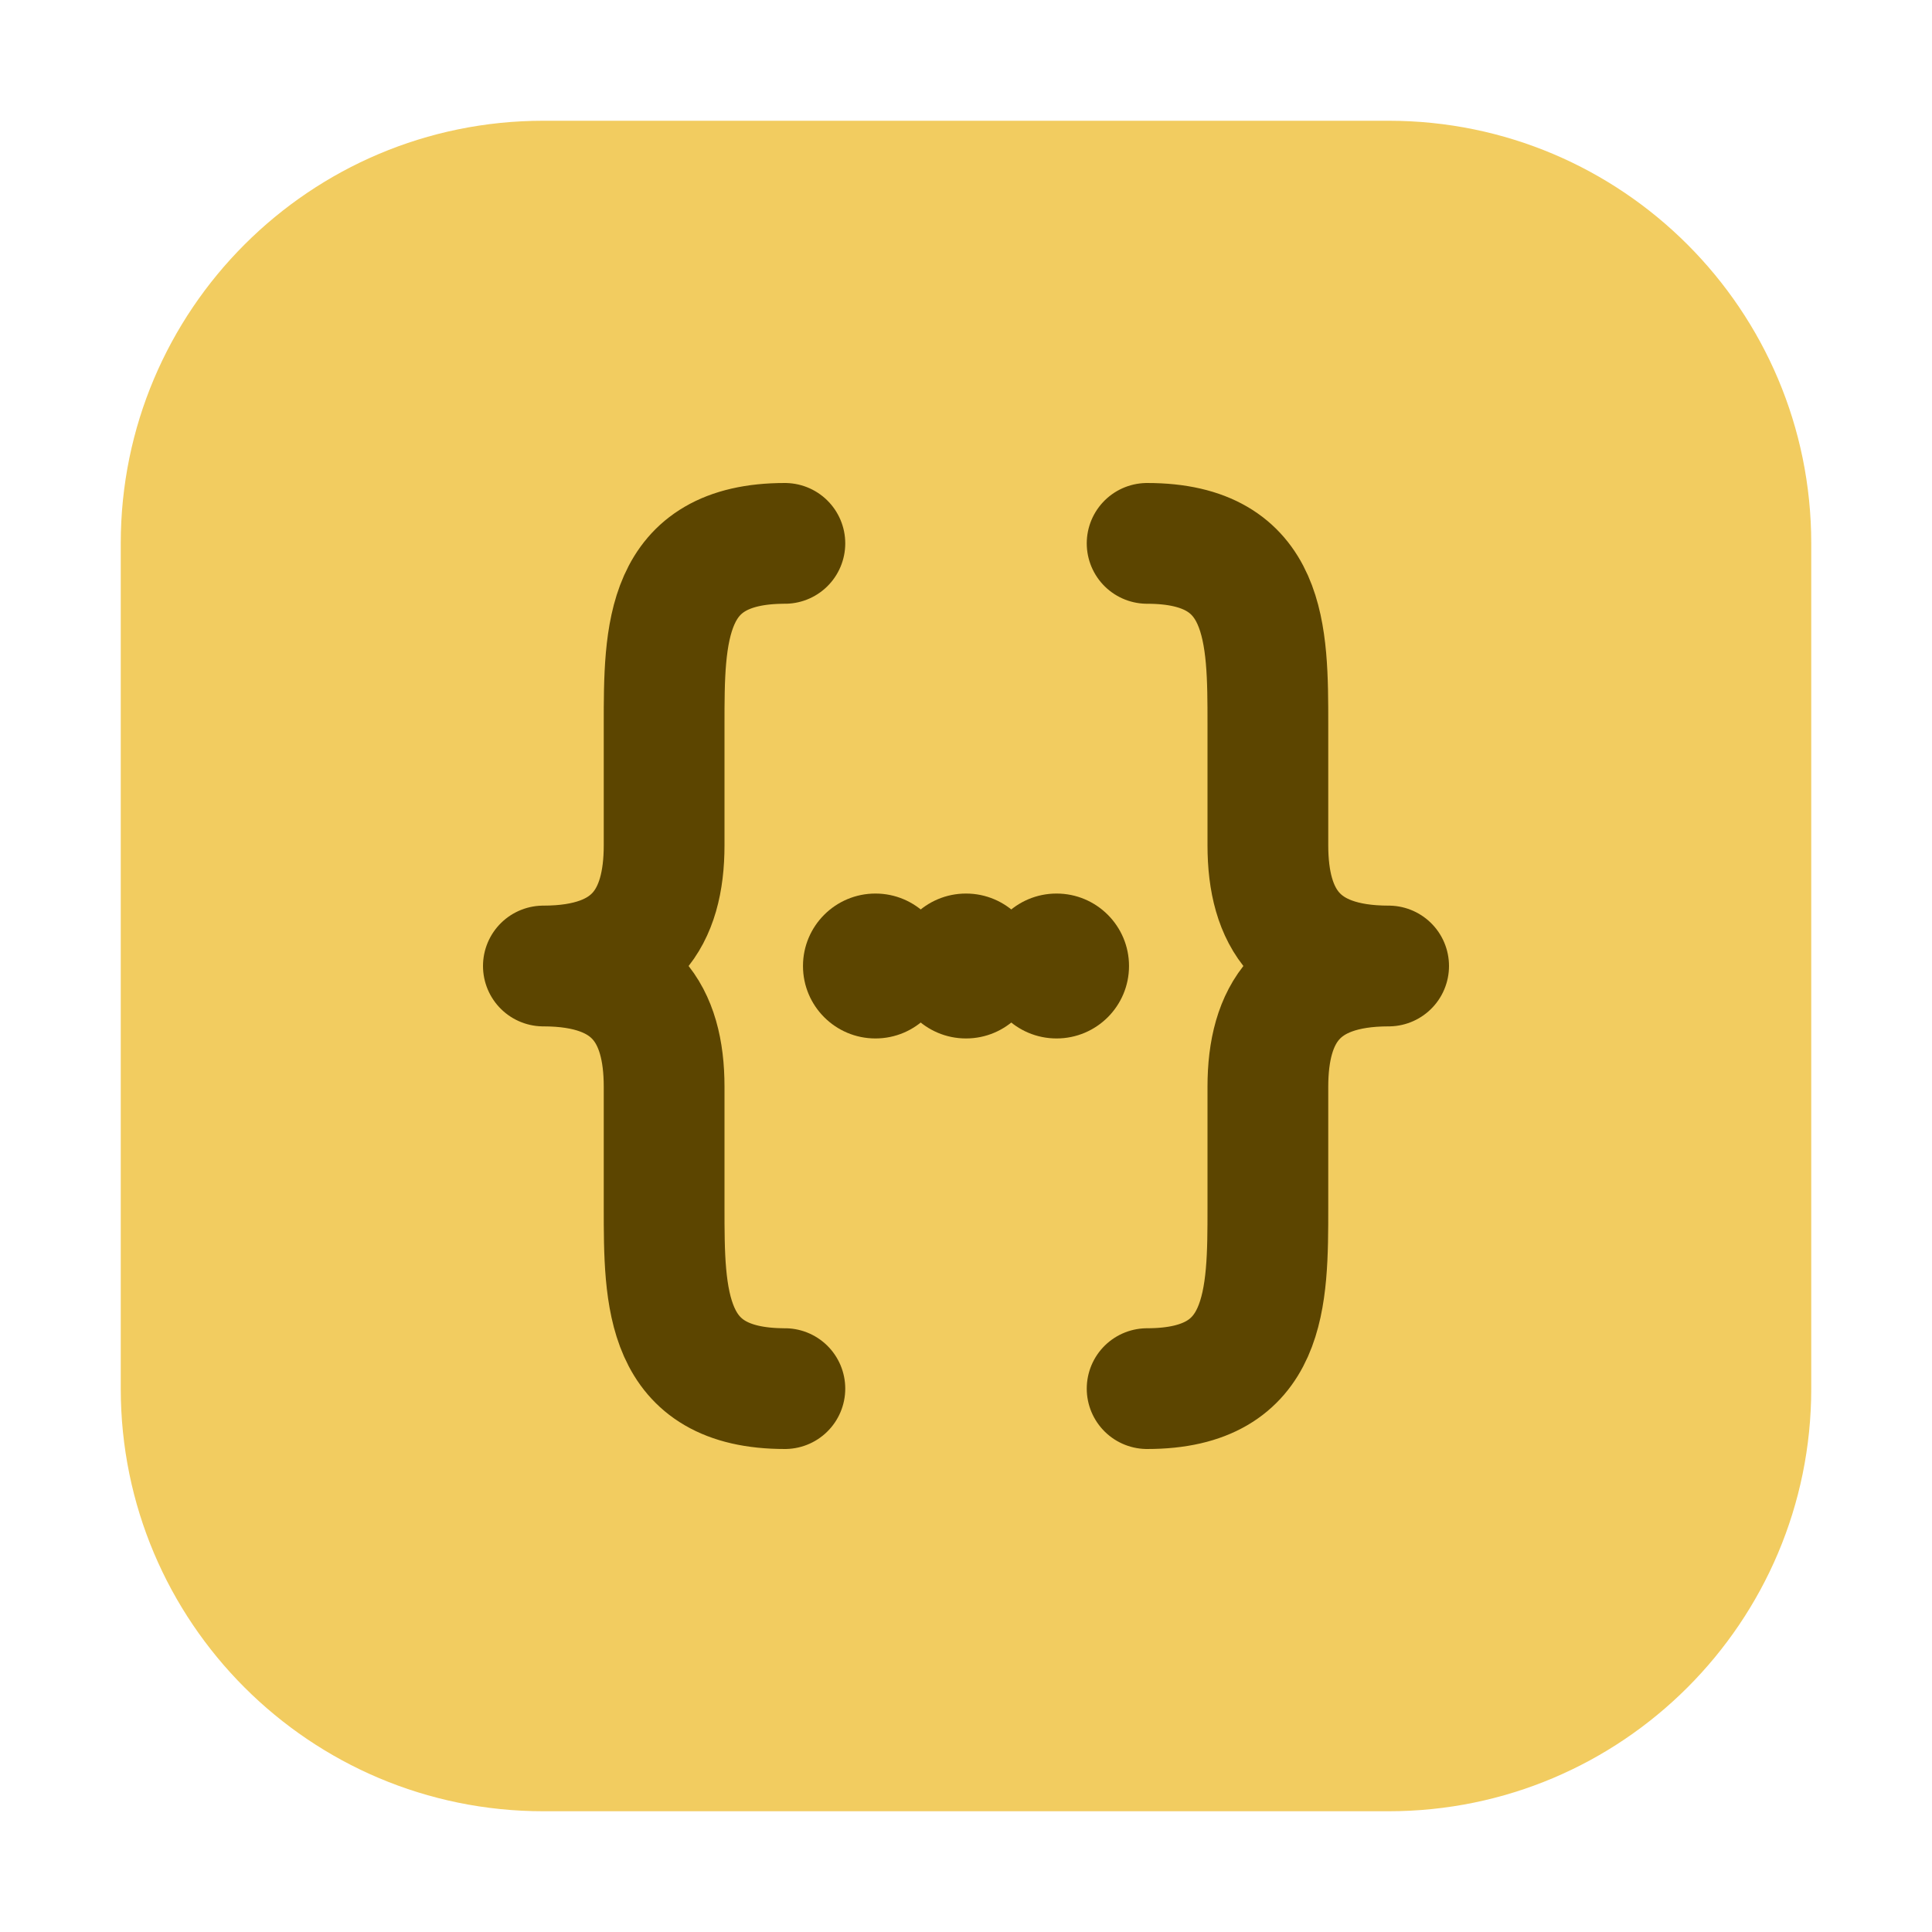
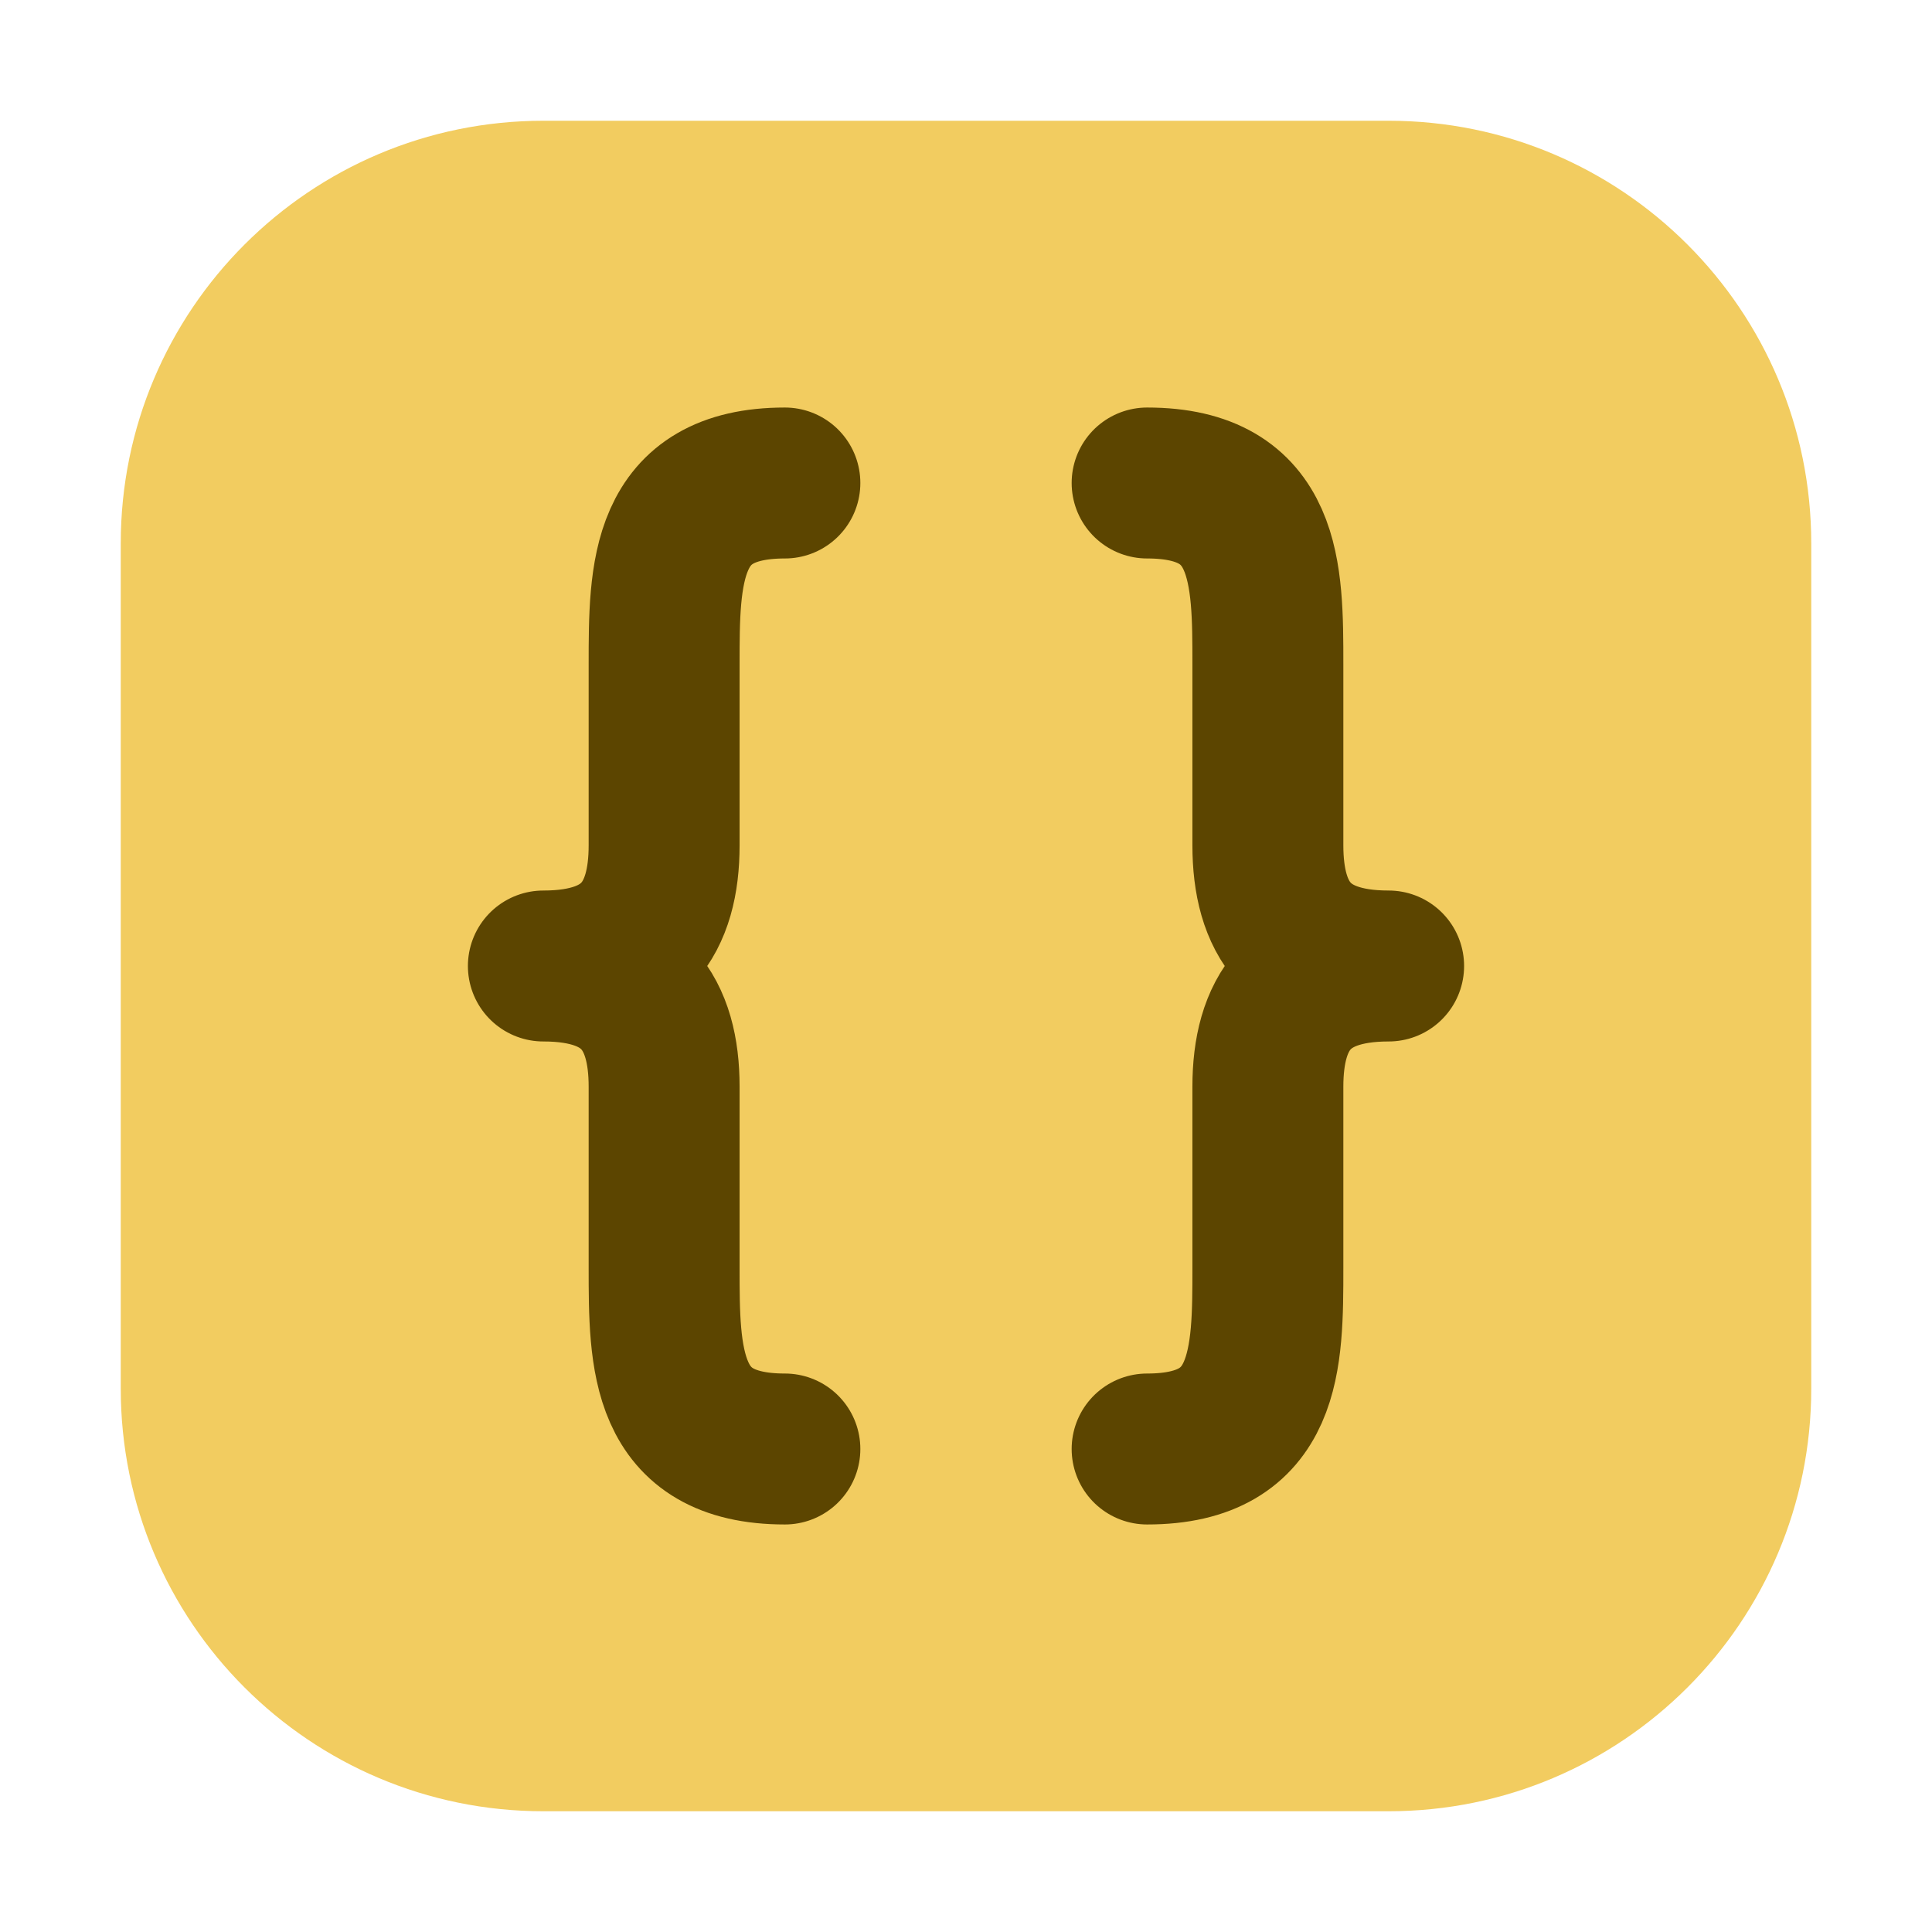
<svg xmlns="http://www.w3.org/2000/svg" viewBox="0 0 32 32" role="img" aria-labelledby="title">
  <rect x="2" y="2" width="28" height="28" rx="7" fill="#f2cc60" />
-   <path d="M13 9c-2 0-2 1.5-2 3v2c0 1.2-.5 2-2 2 1.5 0 2 .8 2 2v2c0 1.5 0 3 2 3M19 9c2 0 2 1.5 2 3v2c0 1.2.5 2 2 2-1.5 0-2 .8-2 2v2c0 1.5 0 3-2 3" fill="none" stroke="#5c4500" stroke-linecap="round" stroke-linejoin="round" stroke-width="2" />
-   <circle cx="14.5" cy="16" r="1.2" fill="#5c4500" />
-   <circle cx="16" cy="16" r="1.2" fill="#5c4500" />
-   <circle cx="17.5" cy="16" r="1.2" fill="#5c4500" />
+   <path d="M13 8c-2 0-2 1.5-2 3v3c0 1.2-.5 2-2 2 1.5 0 2 .8 2 2v3c0 1.5 0 3 2 3M19 8c2 0 2 1.5 2 3v3c0 1.2.5 2 2 2-1.5 0-2 .8-2 2v3c0 1.5 0 3-2 3" fill="none" stroke="#5c4500" stroke-linecap="round" stroke-linejoin="round" stroke-width="2.5" />
</svg>
